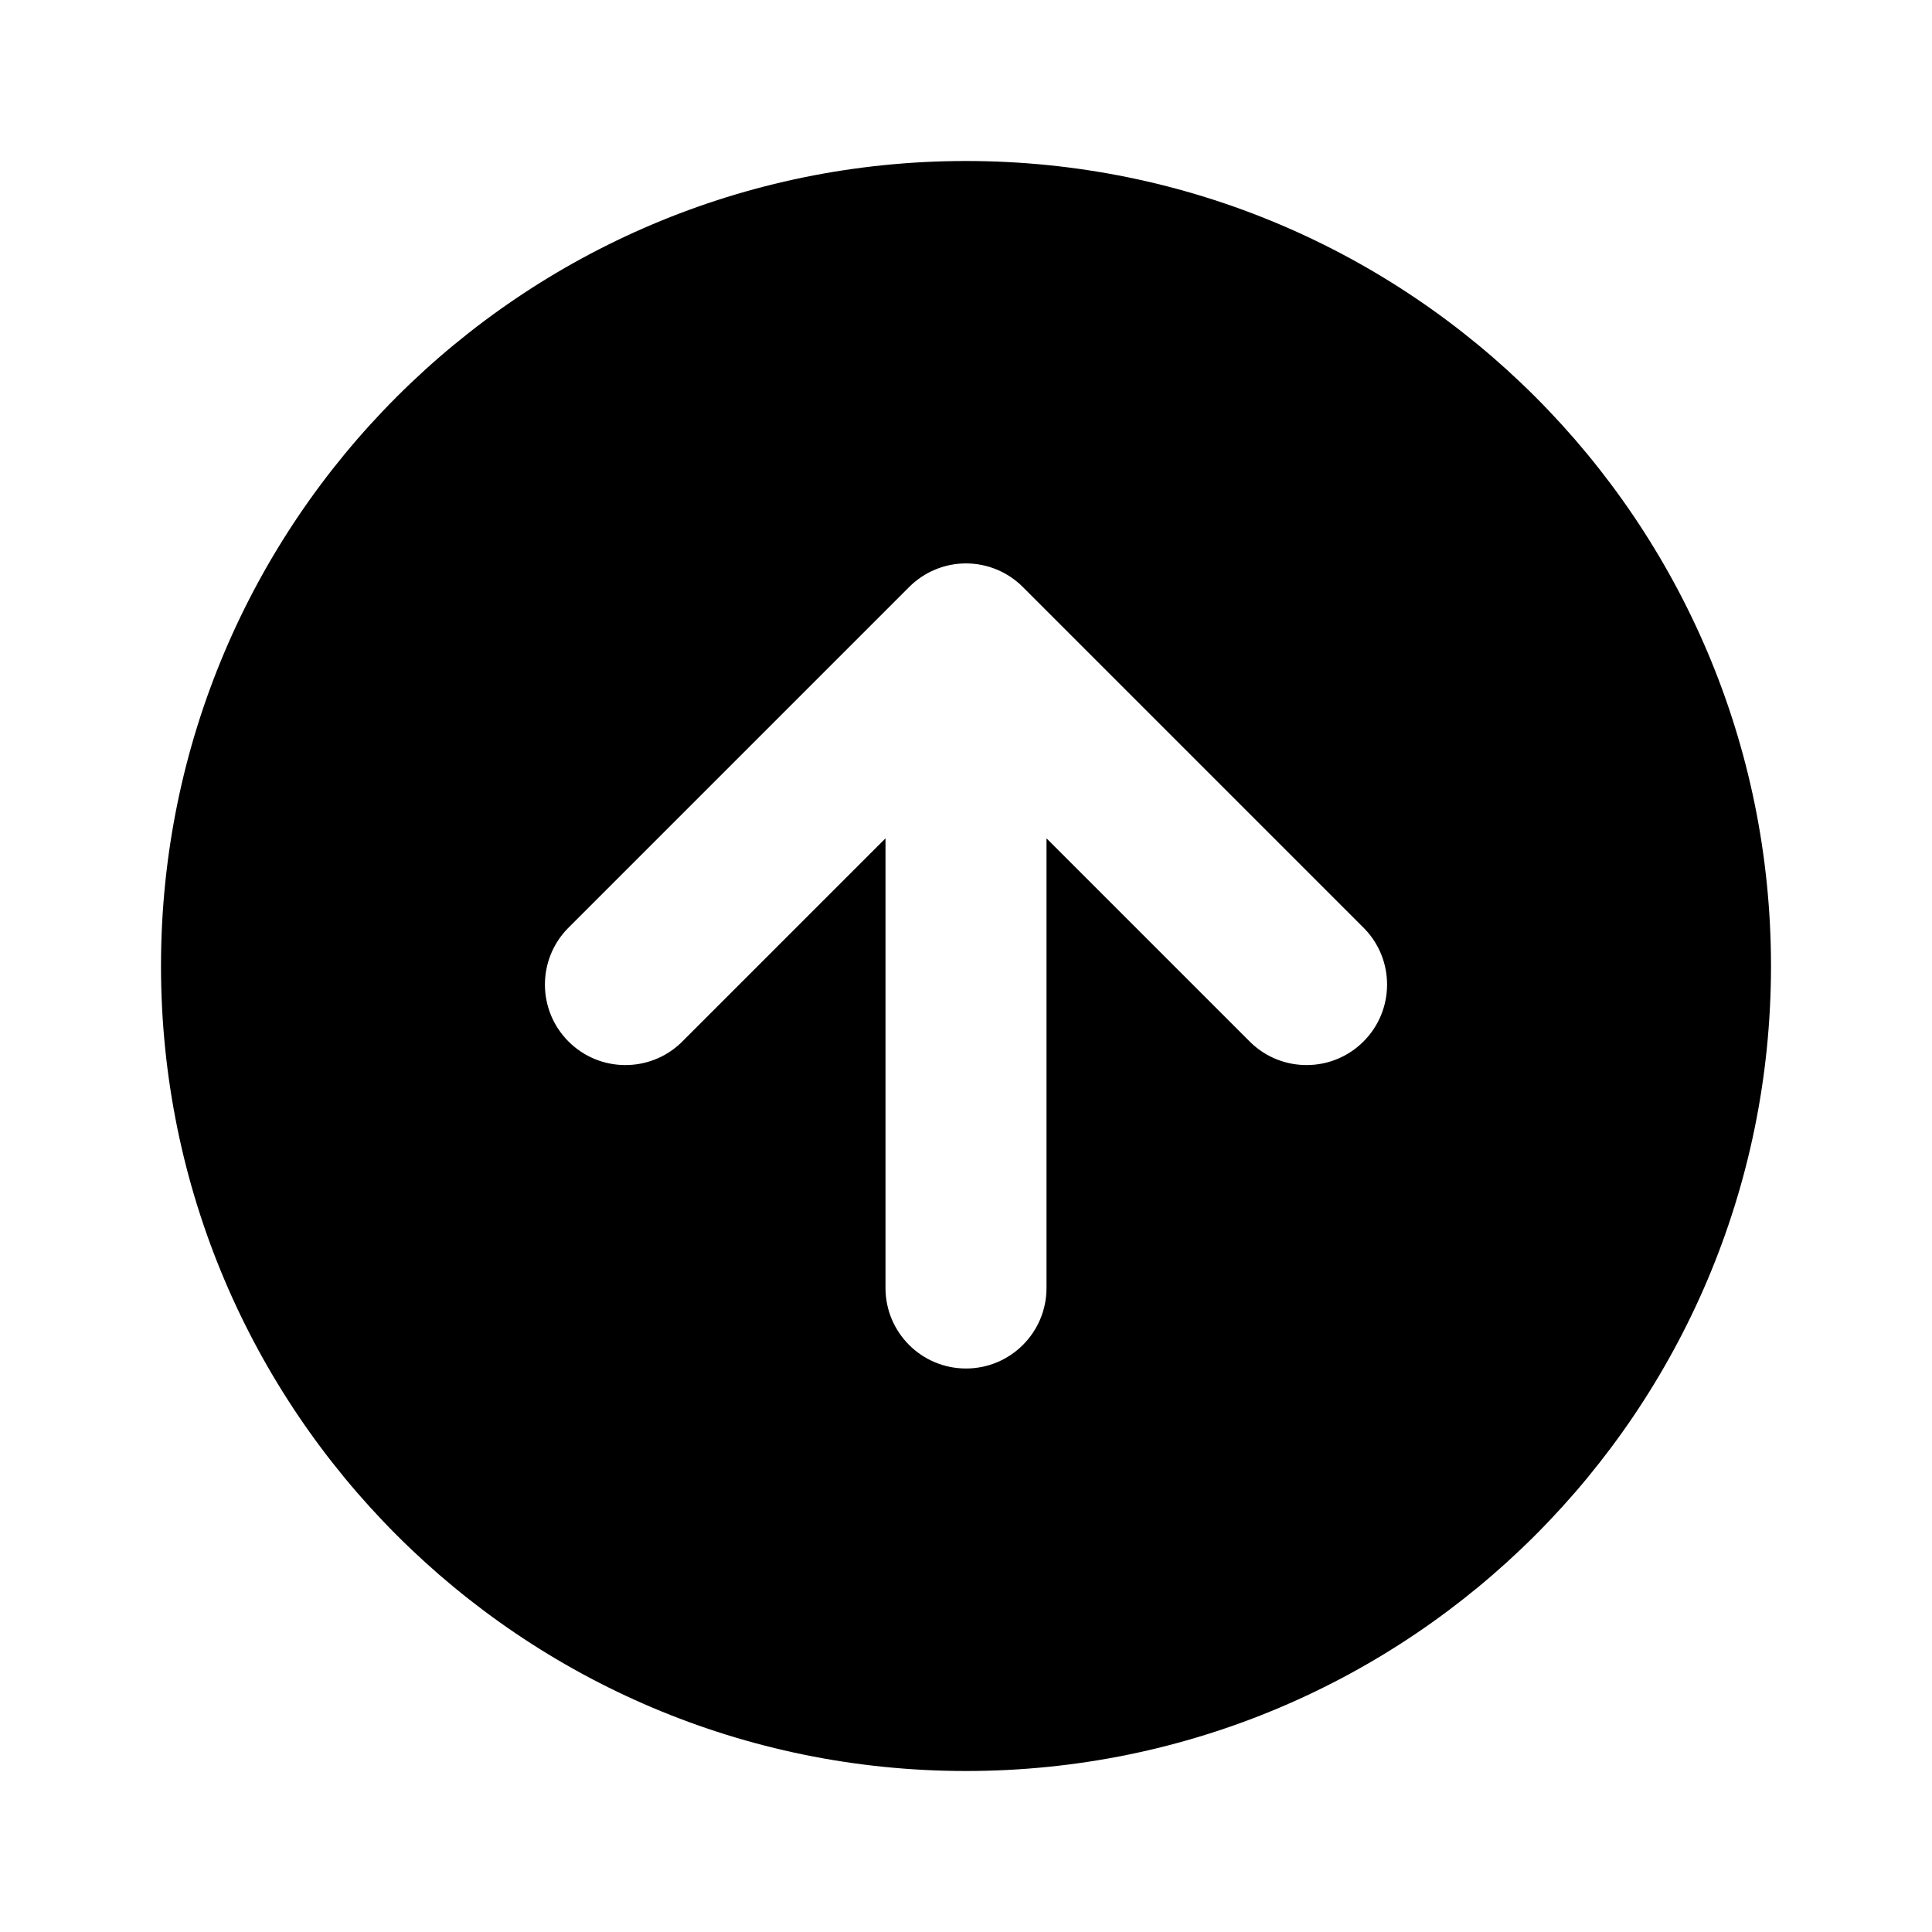
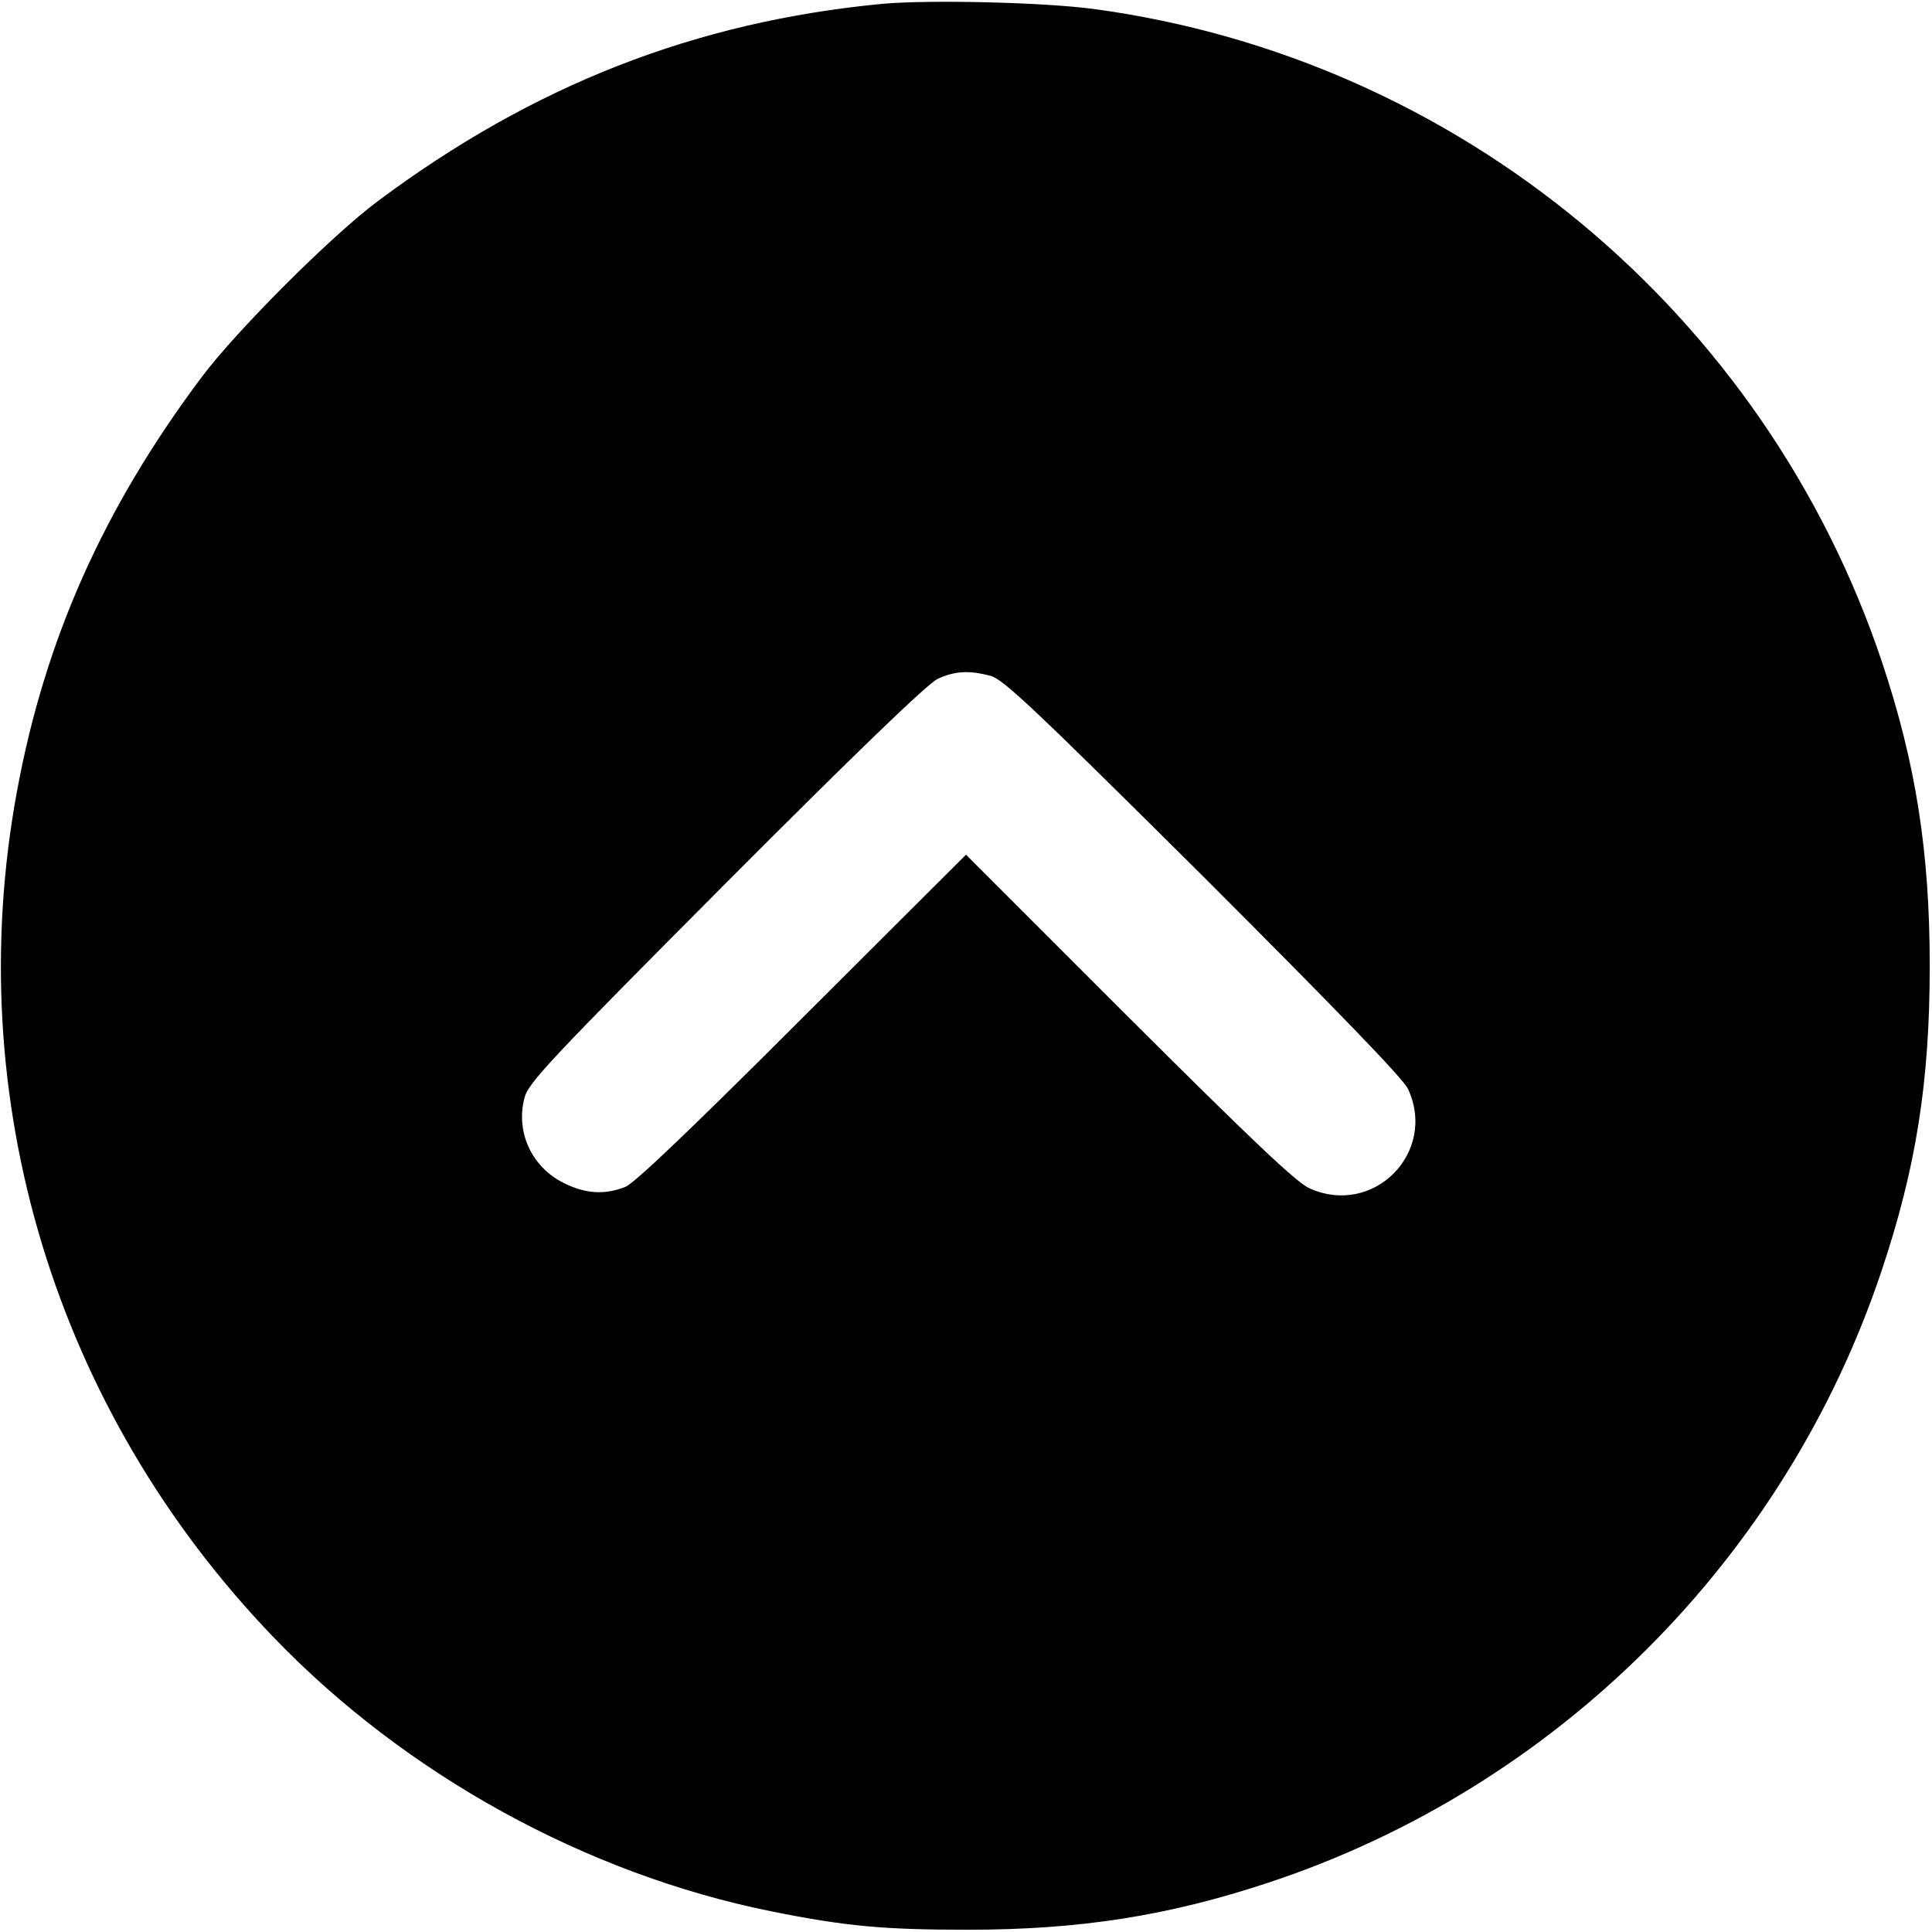
- <svg xmlns="http://www.w3.org/2000/svg" viewBox="-2 -2 24 24" width="24" height="24" preserveAspectRatio="xMinYMin" class="icon__icon">
-   <path d="M10.707 5.293a.997.997 0 0 0-1.414 0L5.05 9.536a1 1 0 0 0 1.414 1.414L9 8.414V14a1 1 0 0 0 2 0V8.414l2.536 2.536a1 1 0 0 0 1.414-1.414l-4.243-4.243zM10 20C4.477 20 0 15.523 0 10S4.477 0 10 0s10 4.477 10 10-4.477 10-10 10z" />
+ <svg xmlns="http://www.w3.org/2000/svg" version="1.0" width="512pt" height="512pt" viewBox="0 0 512 512" preserveAspectRatio="xMidYMid meet">
+   <g transform="translate(0,512) scale(0.1,-0.1)" fill="#000000" stroke="none">
+     <path d="M2340 5110 c-497 -47 -928 -216 -1340 -524 -122 -91 -375 -344 -466 -466 -260 -347 -415 -695 -489 -1097 -150 -813 100 -1639 680 -2242 350 -364 828 -627 1318 -726 198 -40 300 -49 522 -49 297 0 532 37 797 125 762 252 1368 856 1624 1620 92 274 128 503 128 809 0 303 -37 537 -126 804 -310 927 -1122 1601 -2088 1732 -133 18 -436 25 -560 14z m285 -1781 c34 -9 117 -88 564 -532 353 -353 529 -535 542 -562 79 -169 -91 -341 -261 -264 -34 15 -152 127 -478 452 l-432 432 -433 -432 c-296 -296 -444 -437 -469 -448 -54 -22 -107 -19 -164 10 -85 42 -128 135 -104 226 10 39 66 99 533 568 352 353 535 529 562 542 46 21 83 23 140 8z" />
+   </g>
</svg>
